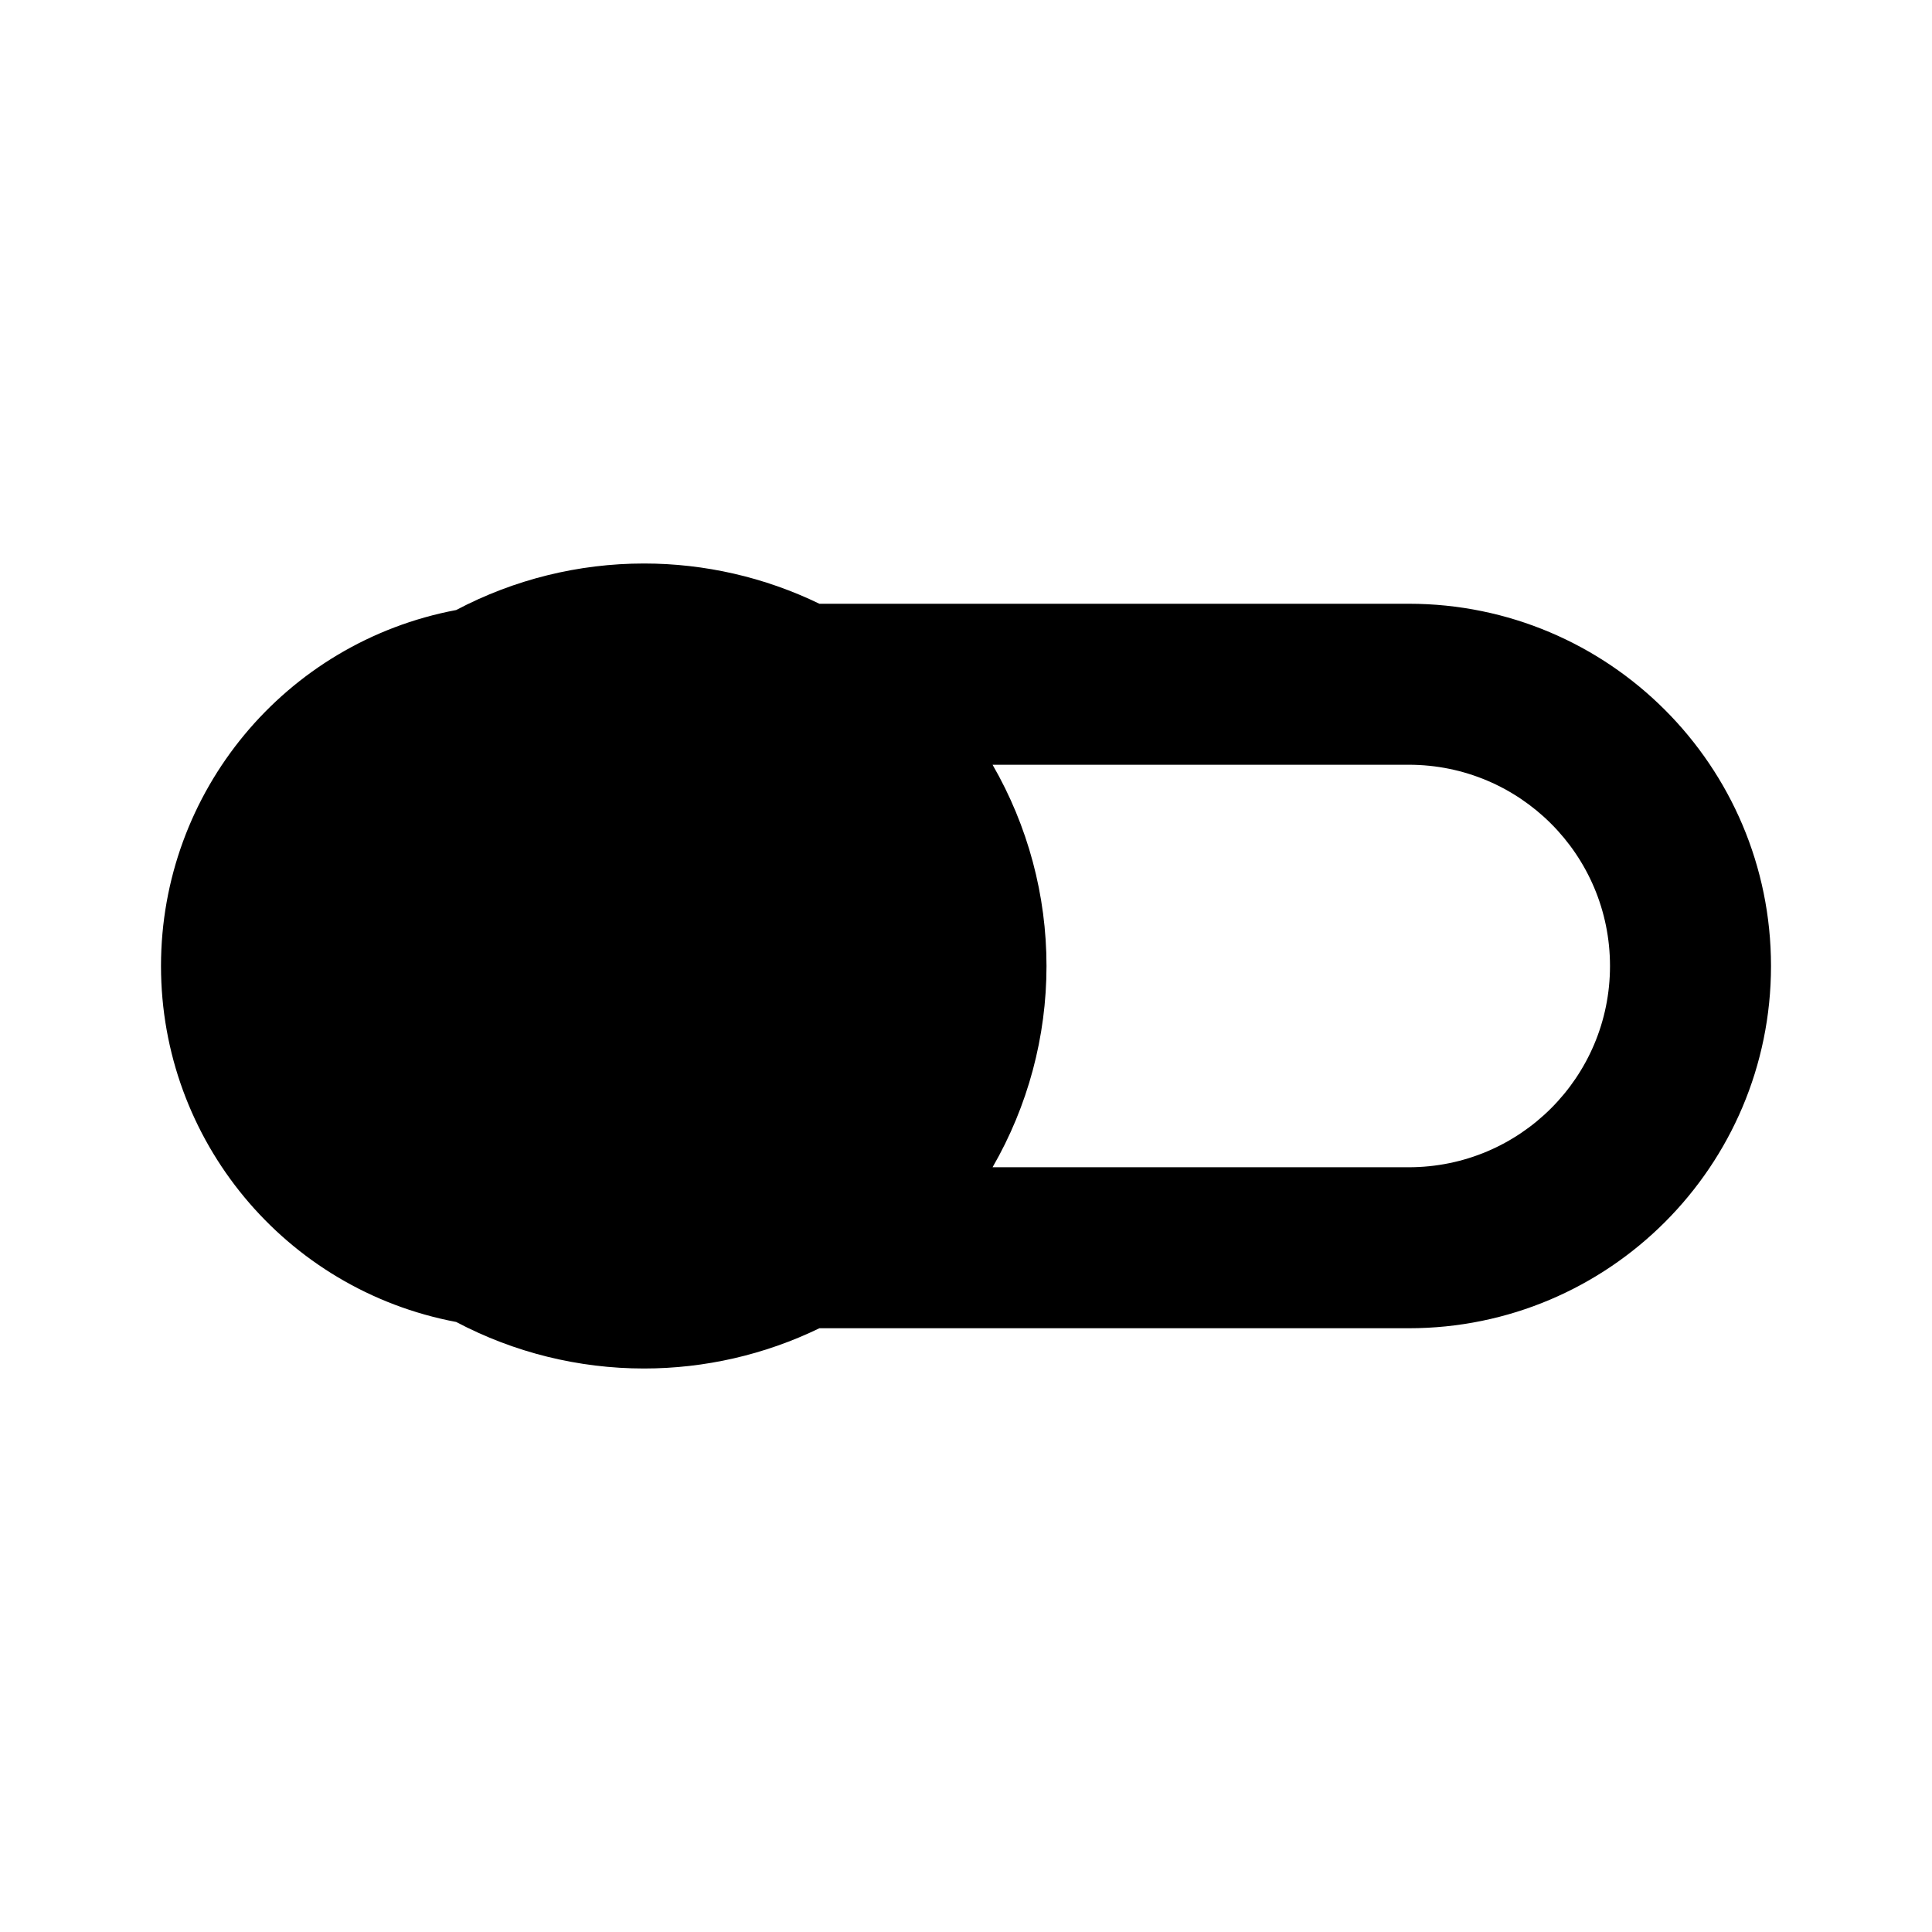
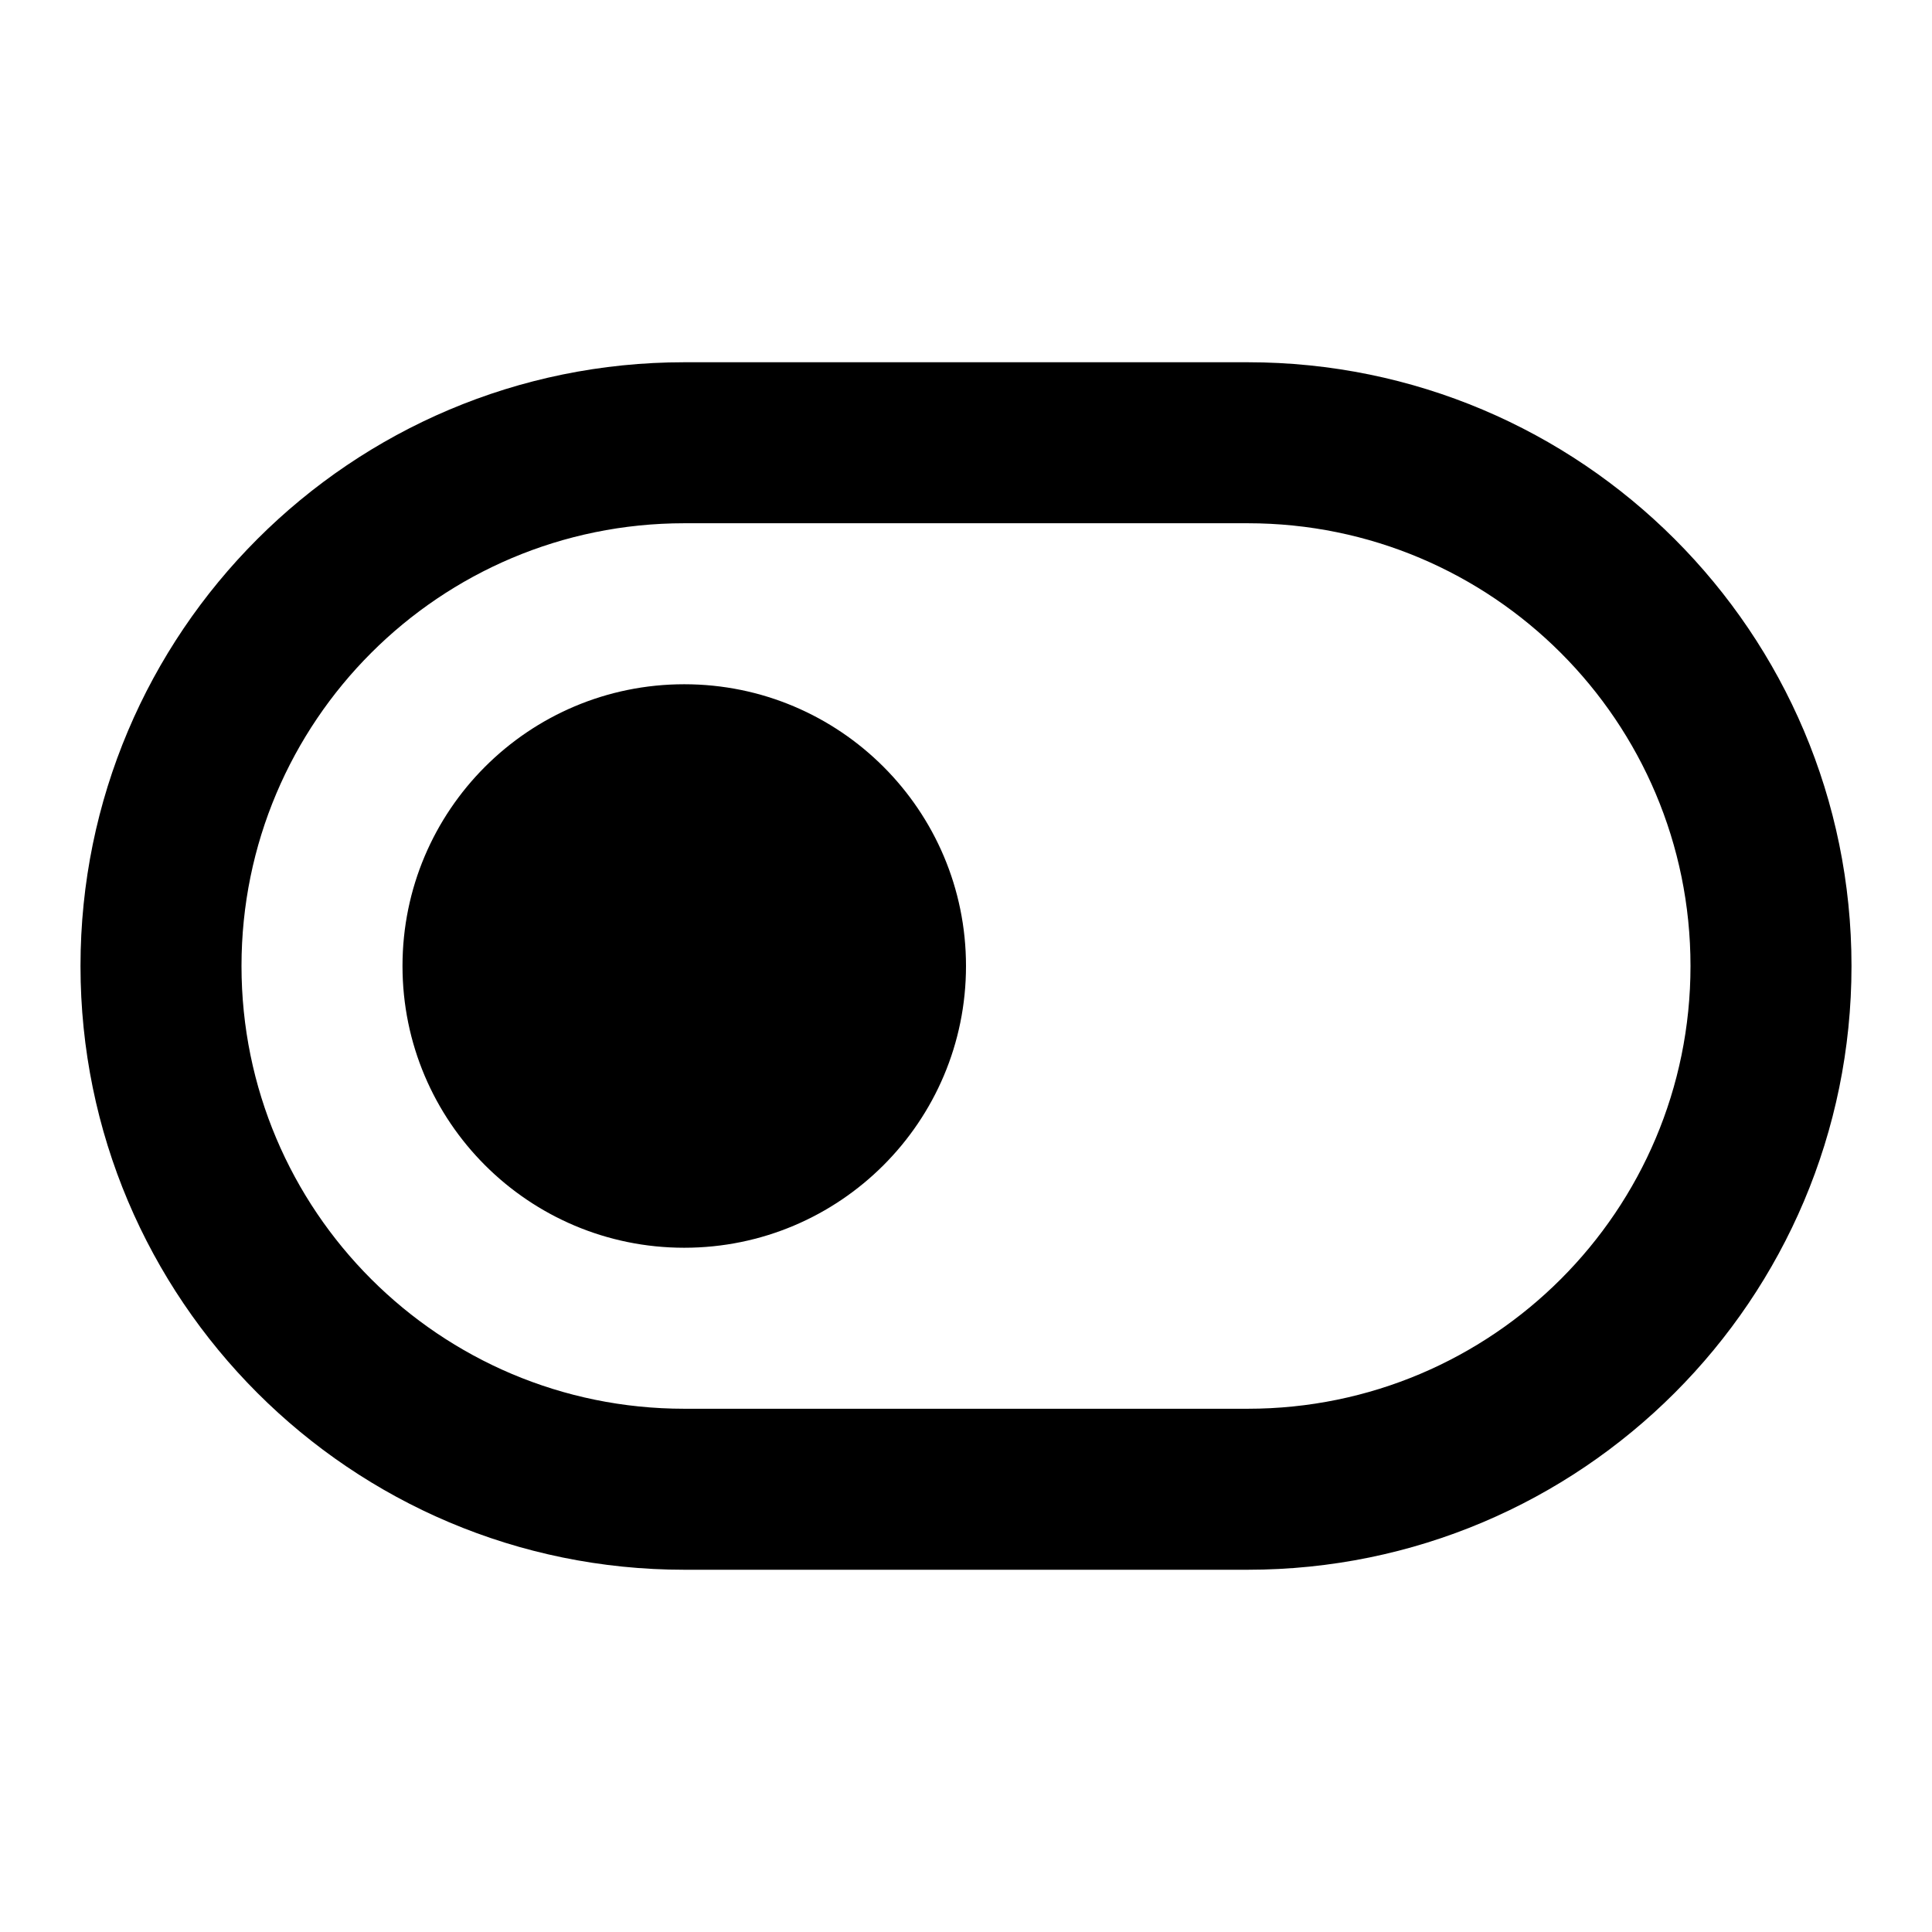
<svg xmlns="http://www.w3.org/2000/svg" viewBox="0 0 24 24" width="24" height="24">
-   <path fill="currentColor" d="M12.33 9.5C12.769 10.26 13 11.122 13 12C13 12.878 12.769 13.74 12.33 14.5H17.5C18.881 14.5 20 13.381 20 12C20 10.619 18.881 9.5 17.5 9.5H12.33ZM8 7C8.755 7 9.5 7.171 10.179 7.5H17.5C19.985 7.5 22 9.515 22 12C22 14.485 19.985 16.5 17.5 16.5H10.179C9.5 16.829 8.755 17 8 17C7.187 17 6.386 16.802 5.667 16.422C3.54 16.021 2 14.164 2 12C2 9.836 3.54 7.979 5.667 7.578C6.386 7.198 7.187 7 8 7Z" />
+   <path fill="currentColor" d="M8.5 6.5C5.462 6.5 3 8.962 3 12C3 15.038 5.462 17.5 8.5 17.5H15.5C18.538 17.5 21 15.038 21 12C21 8.962 18.538 6.5 15.5 6.5H8.5ZM8.5 4.5H15.5C19.642 4.5 23 7.858 23 12C23 16.142 19.642 19.5 15.5 19.5H8.5C4.358 19.5 1 16.142 1 12C1 7.858 4.358 4.5 8.5 4.5ZM8.5 8.5C10.433 8.5 12 10.067 12 12C12 13.933 10.433 15.5 8.5 15.5C6.567 15.5 5 13.933 5 12C5 10.067 6.567 8.5 8.5 8.5Z" />
</svg>
